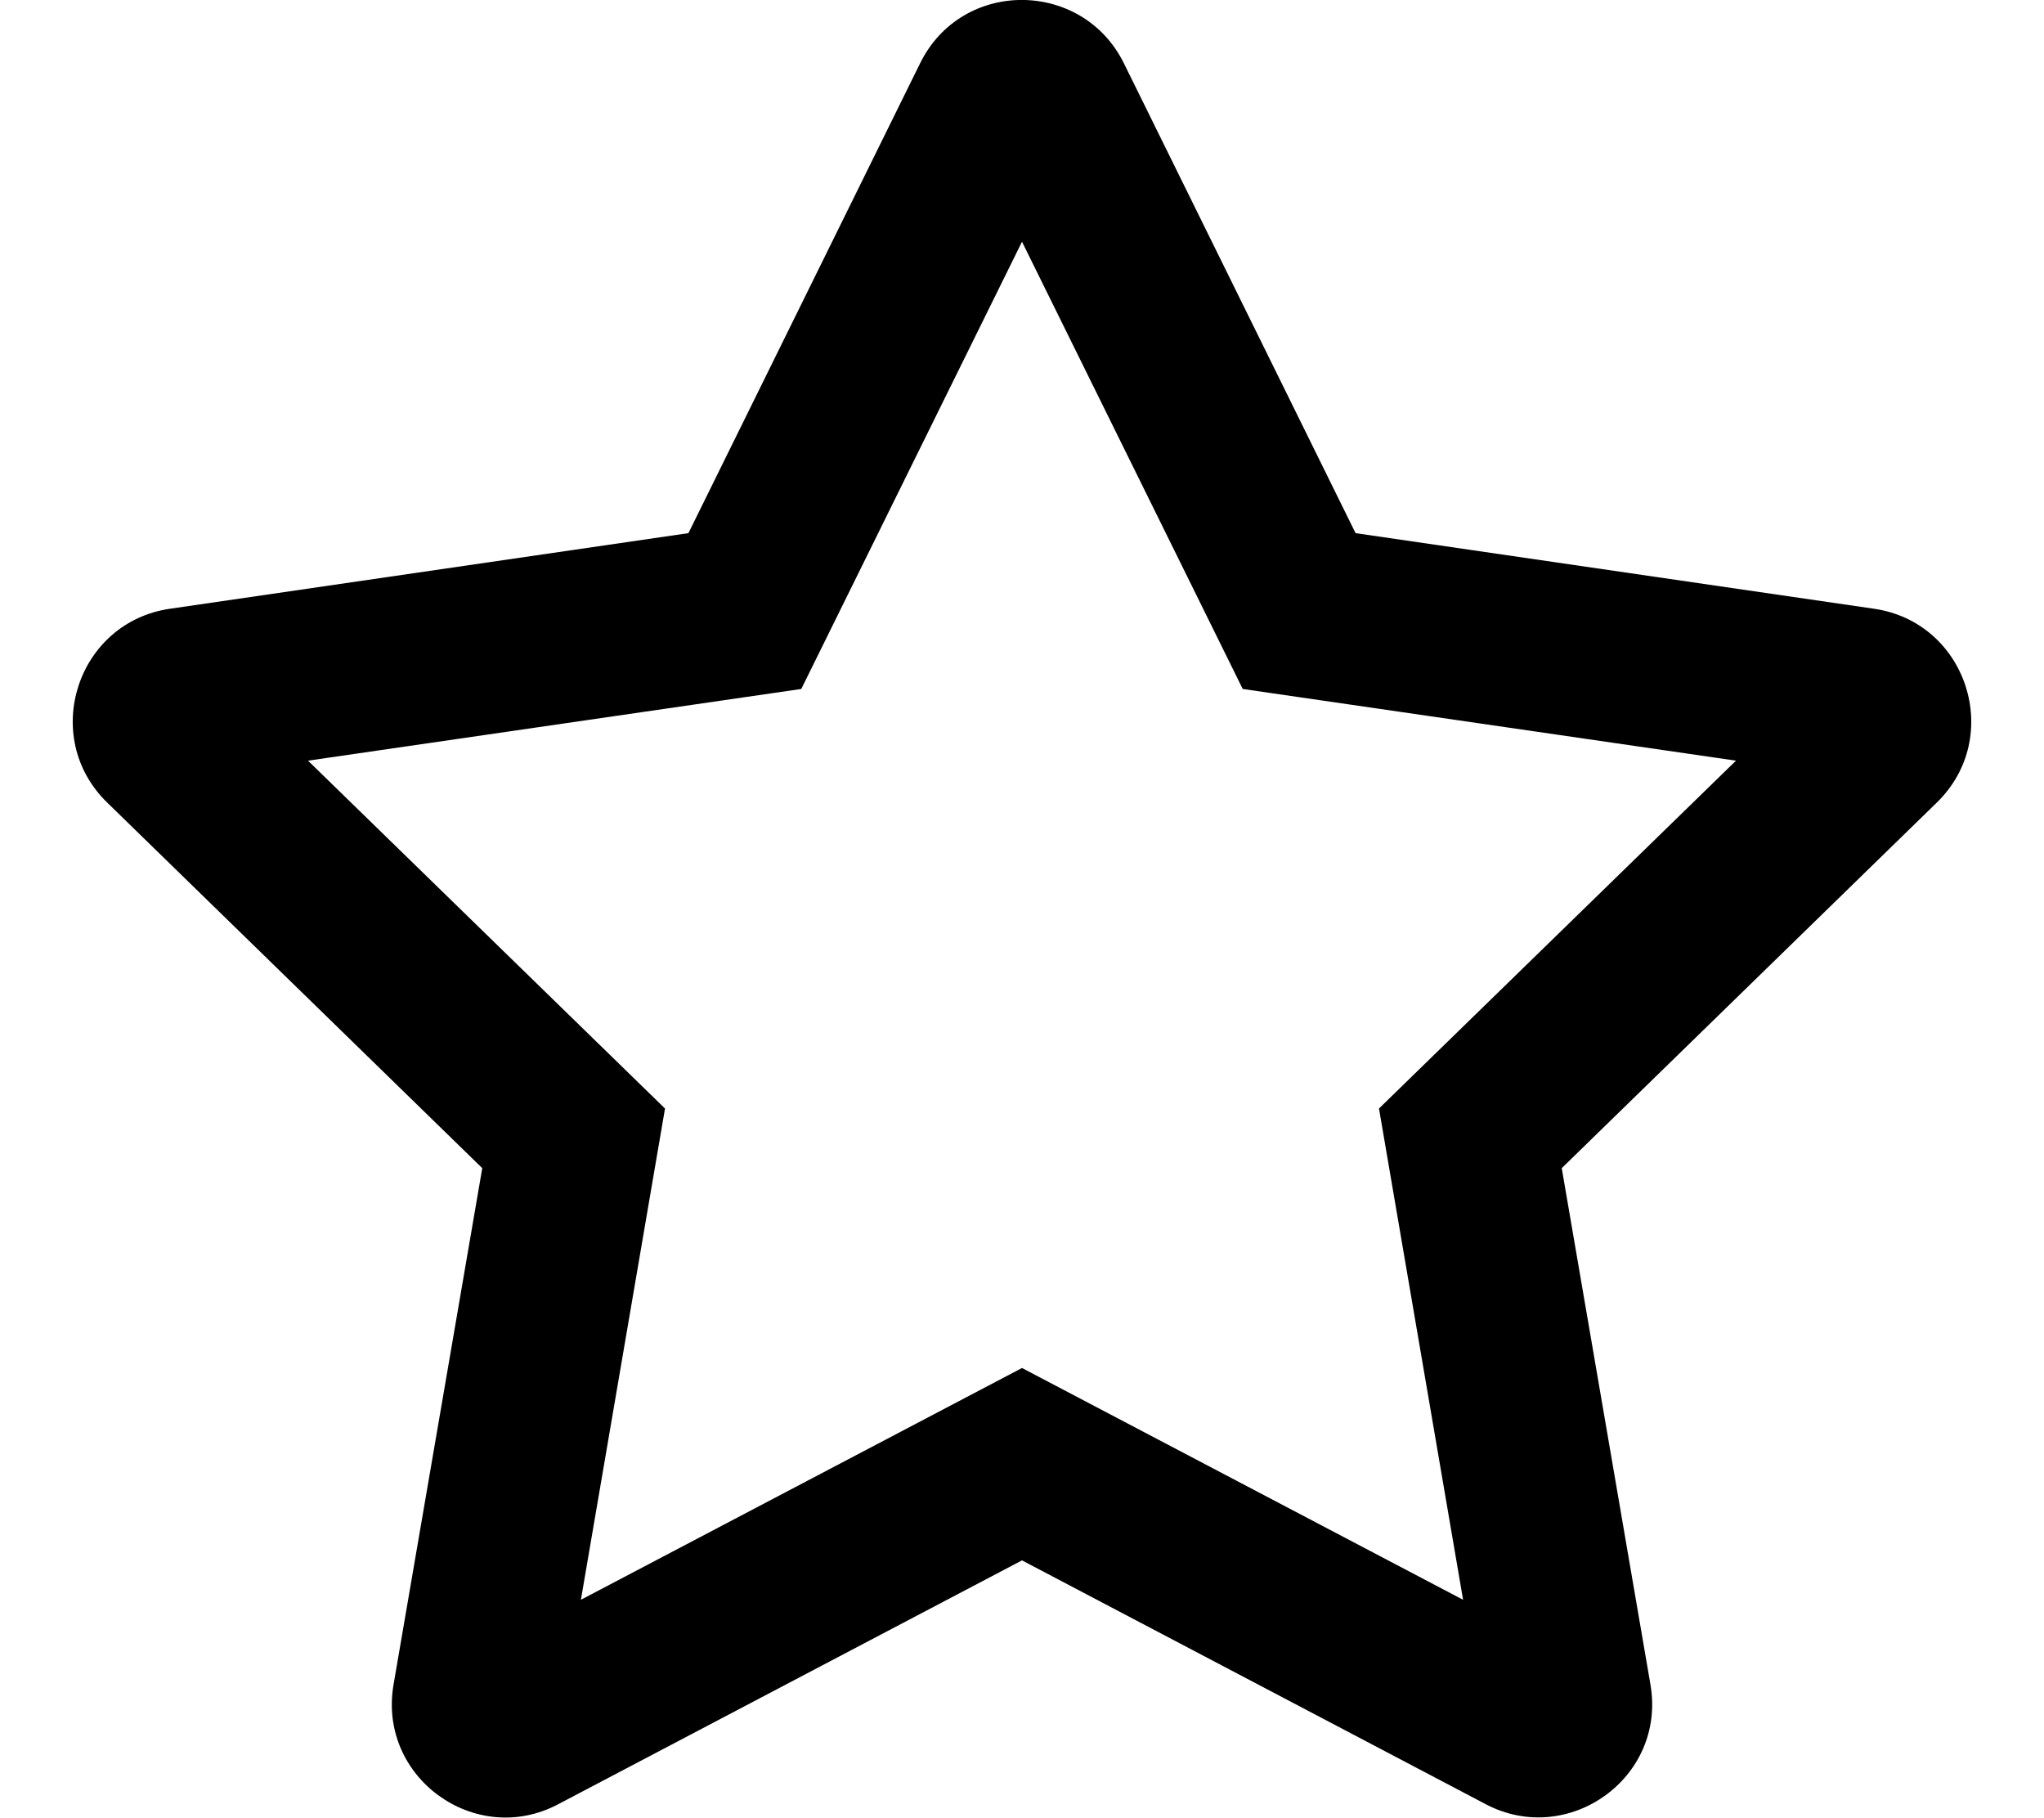
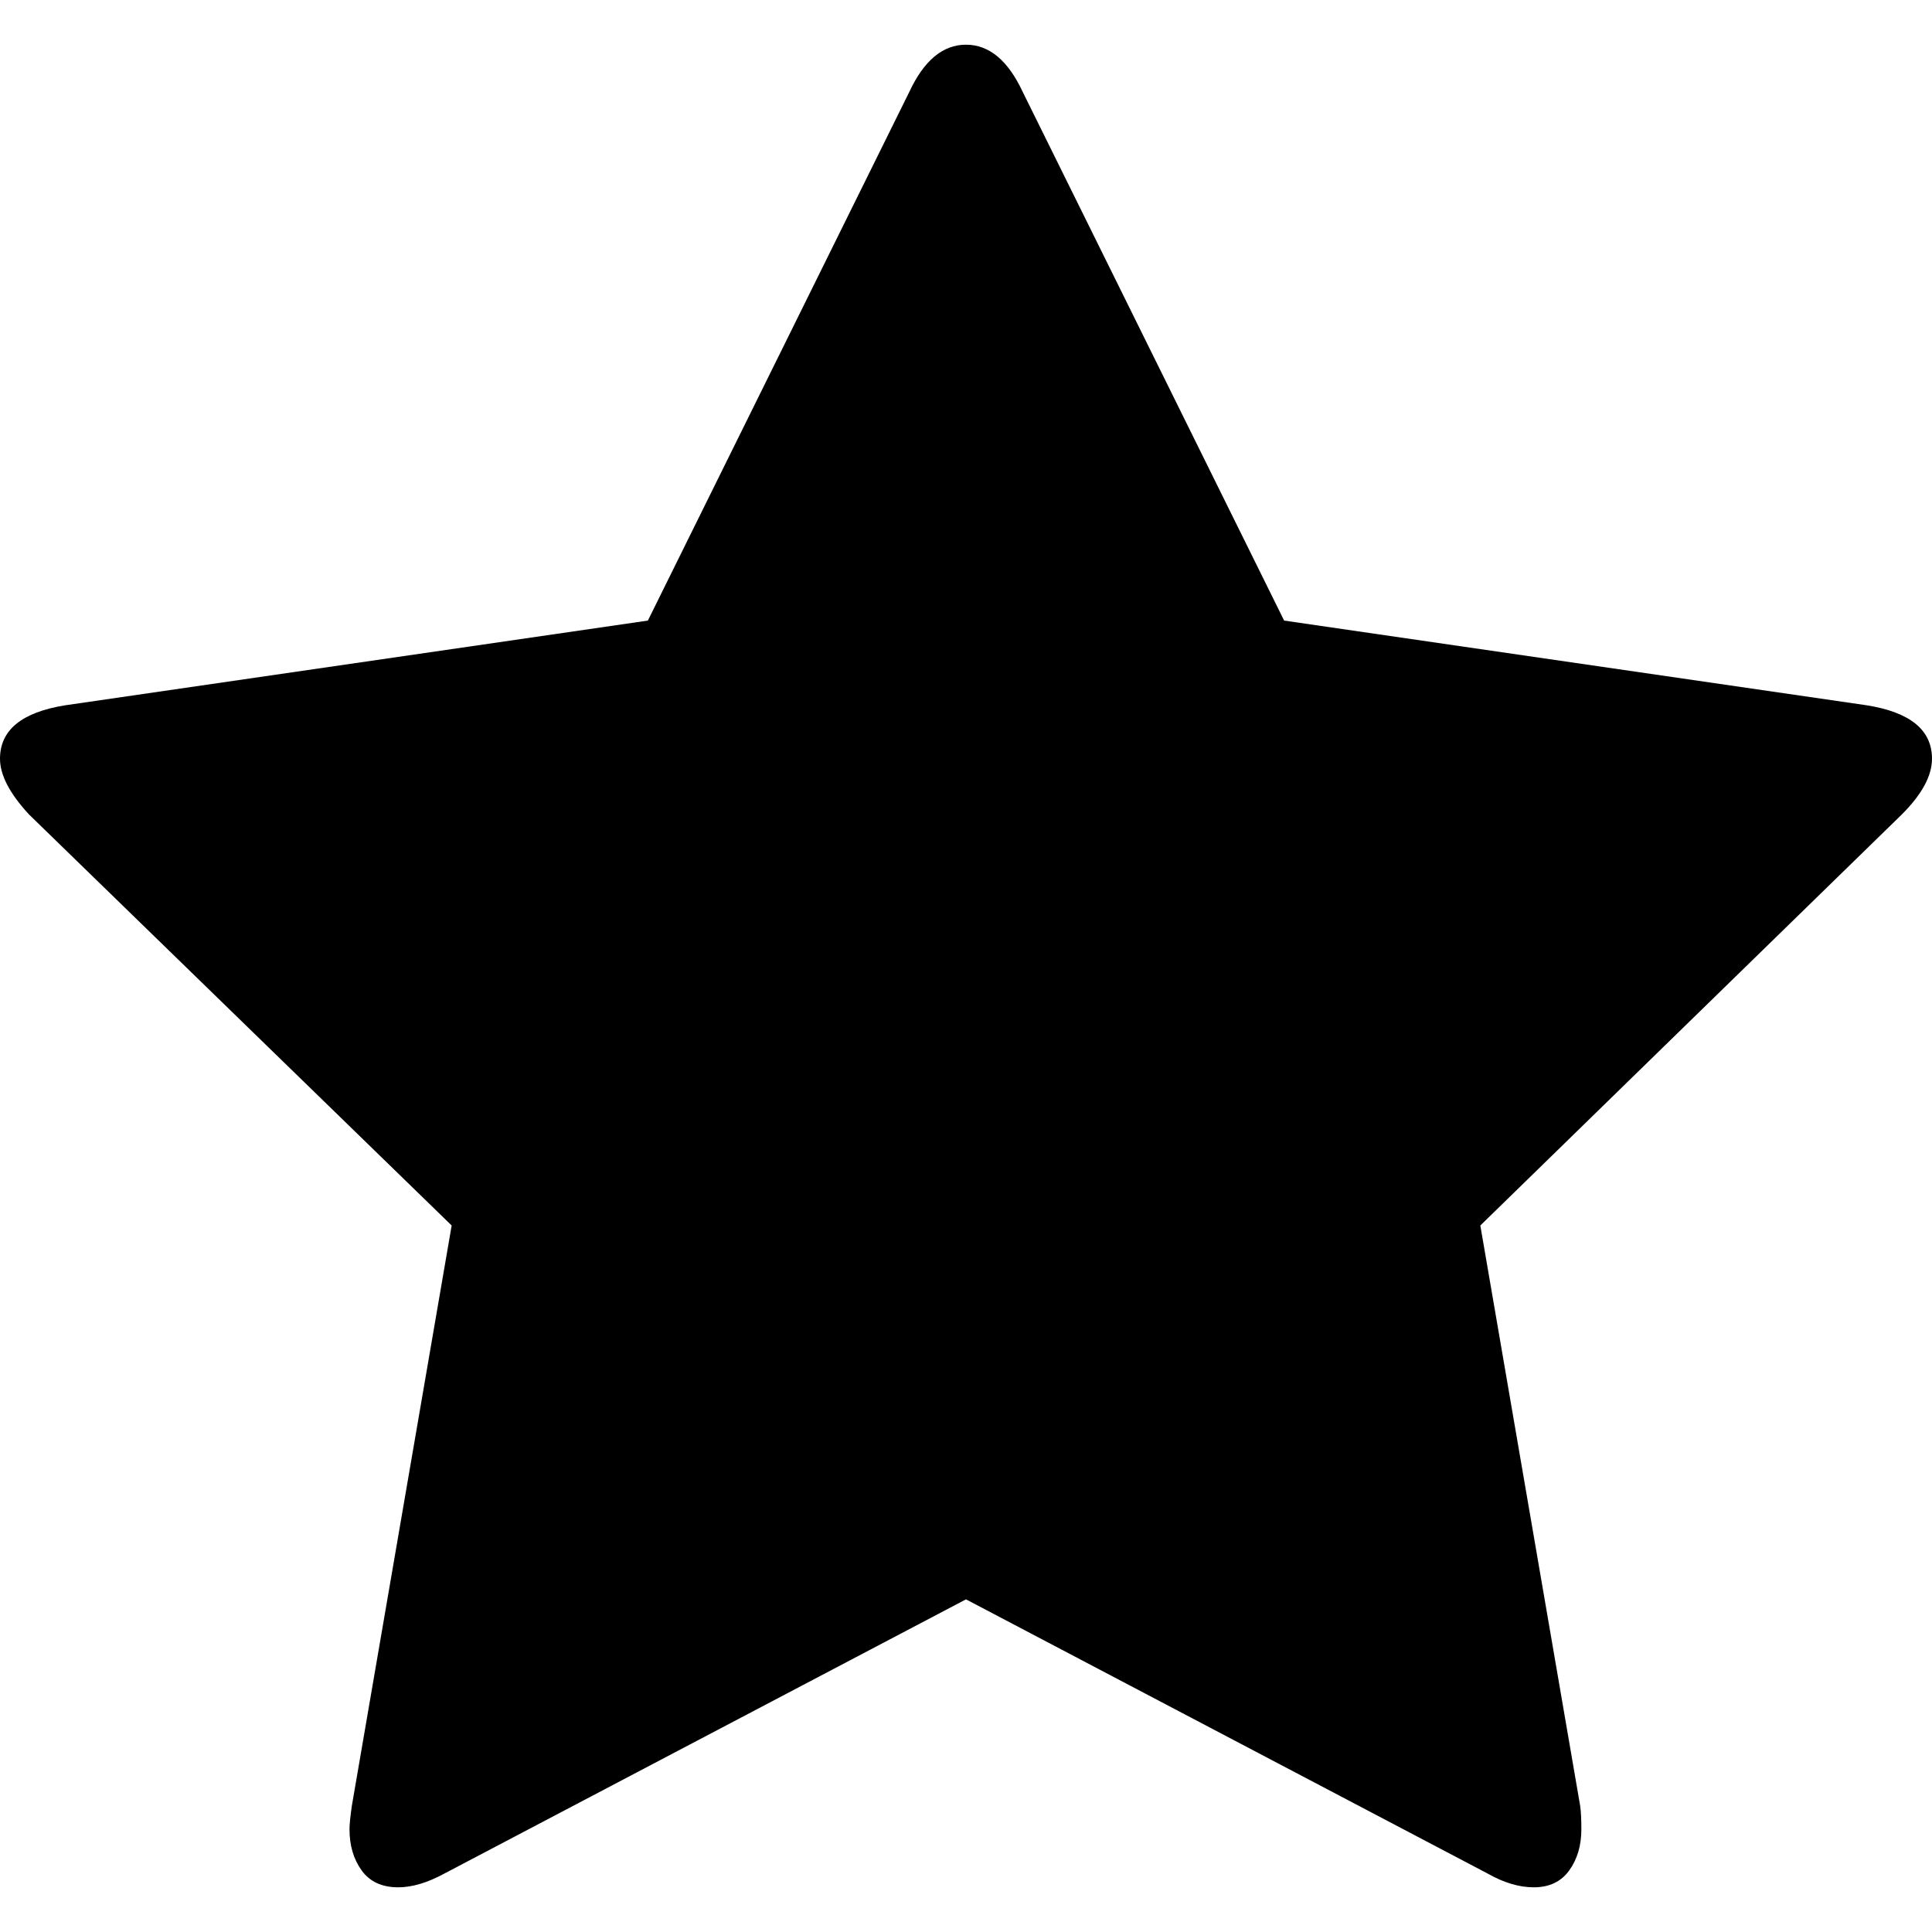
- <svg xmlns="http://www.w3.org/2000/svg" viewBox="0 0 576 512">
-   <path d="M528.1 171.5L382 150.2 316.7 17.8c-11.7-23.6-45.6-23.9-57.4 0L194 150.2 47.9 171.5c-26.2 3.8-36.7 36.1-17.7 54.6l105.7 103-25 145.5c-4.5 26.3 23.2 46 46.4 33.7L288 439.6l130.7 68.7c23.2 12.2 50.9-7.4 46.4-33.7l-25-145.5 105.7-103c19-18.5 8.5-50.8-17.7-54.6zM388.6 312.3l23.7 138.4L288 385.4l-124.3 65.3 23.7-138.4-100.6-98 139-20.2 62.2-126 62.2 126 139 20.2-100.6 98z" />
+ <svg xmlns="http://www.w3.org/2000/svg" viewBox="0 0 475.075 475.075">
+   <path d="M475.075 186.573c0-7.043-5.328-11.42-15.992-13.135L315.766 152.6 251.529 22.694c-3.614-7.804-8.281-11.704-13.99-11.704-5.708 0-10.372 3.9-13.989 11.704L159.31 152.6 15.986 173.438C5.33 175.153 0 179.53 0 186.573c0 3.999 2.38 8.567 7.139 13.706l103.924 101.068L86.51 444.096c-.381 2.666-.57 4.575-.57 5.712 0 3.997.998 7.374 2.996 10.136 1.997 2.766 4.993 4.142 8.992 4.142 3.428 0 7.233-1.137 11.42-3.423l128.188-67.386 128.197 67.386c4.004 2.286 7.81 3.423 11.416 3.423 3.819 0 6.715-1.376 8.713-4.142 1.992-2.758 2.991-6.139 2.991-10.136 0-2.471-.096-4.374-.287-5.712l-24.555-142.749 103.637-101.068c4.956-4.949 7.427-9.519 7.427-13.706z" />
</svg>
